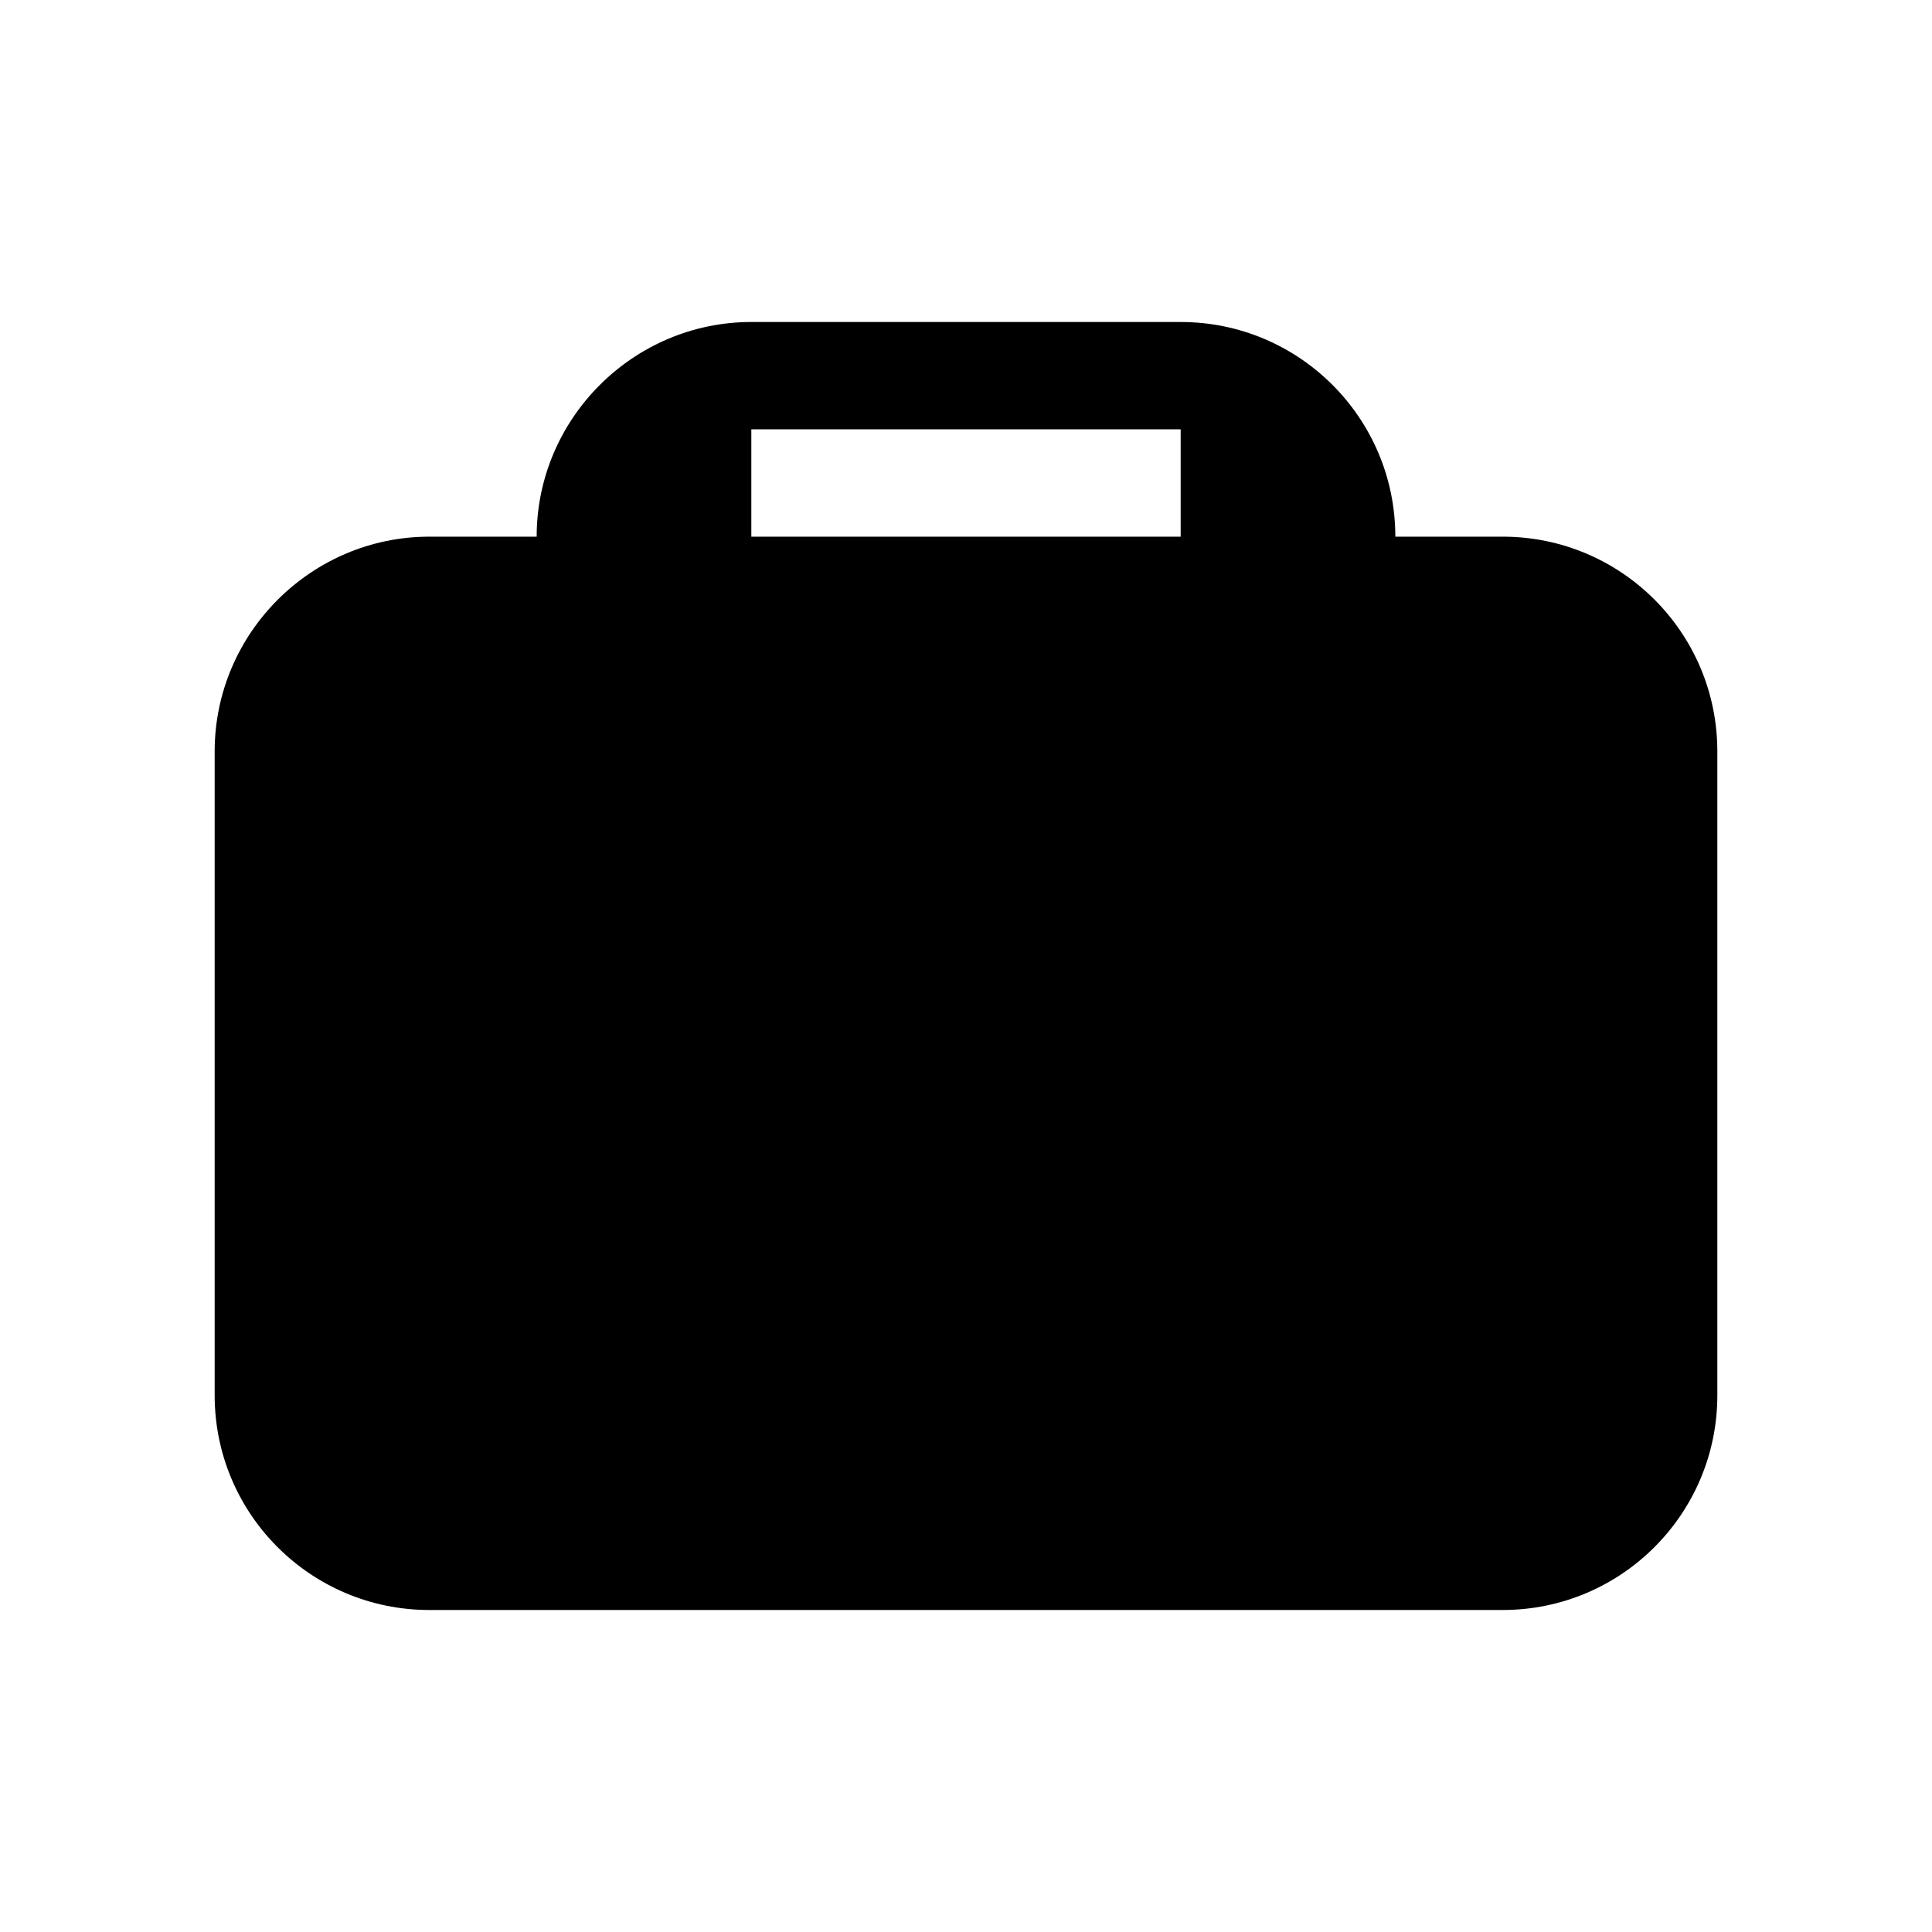
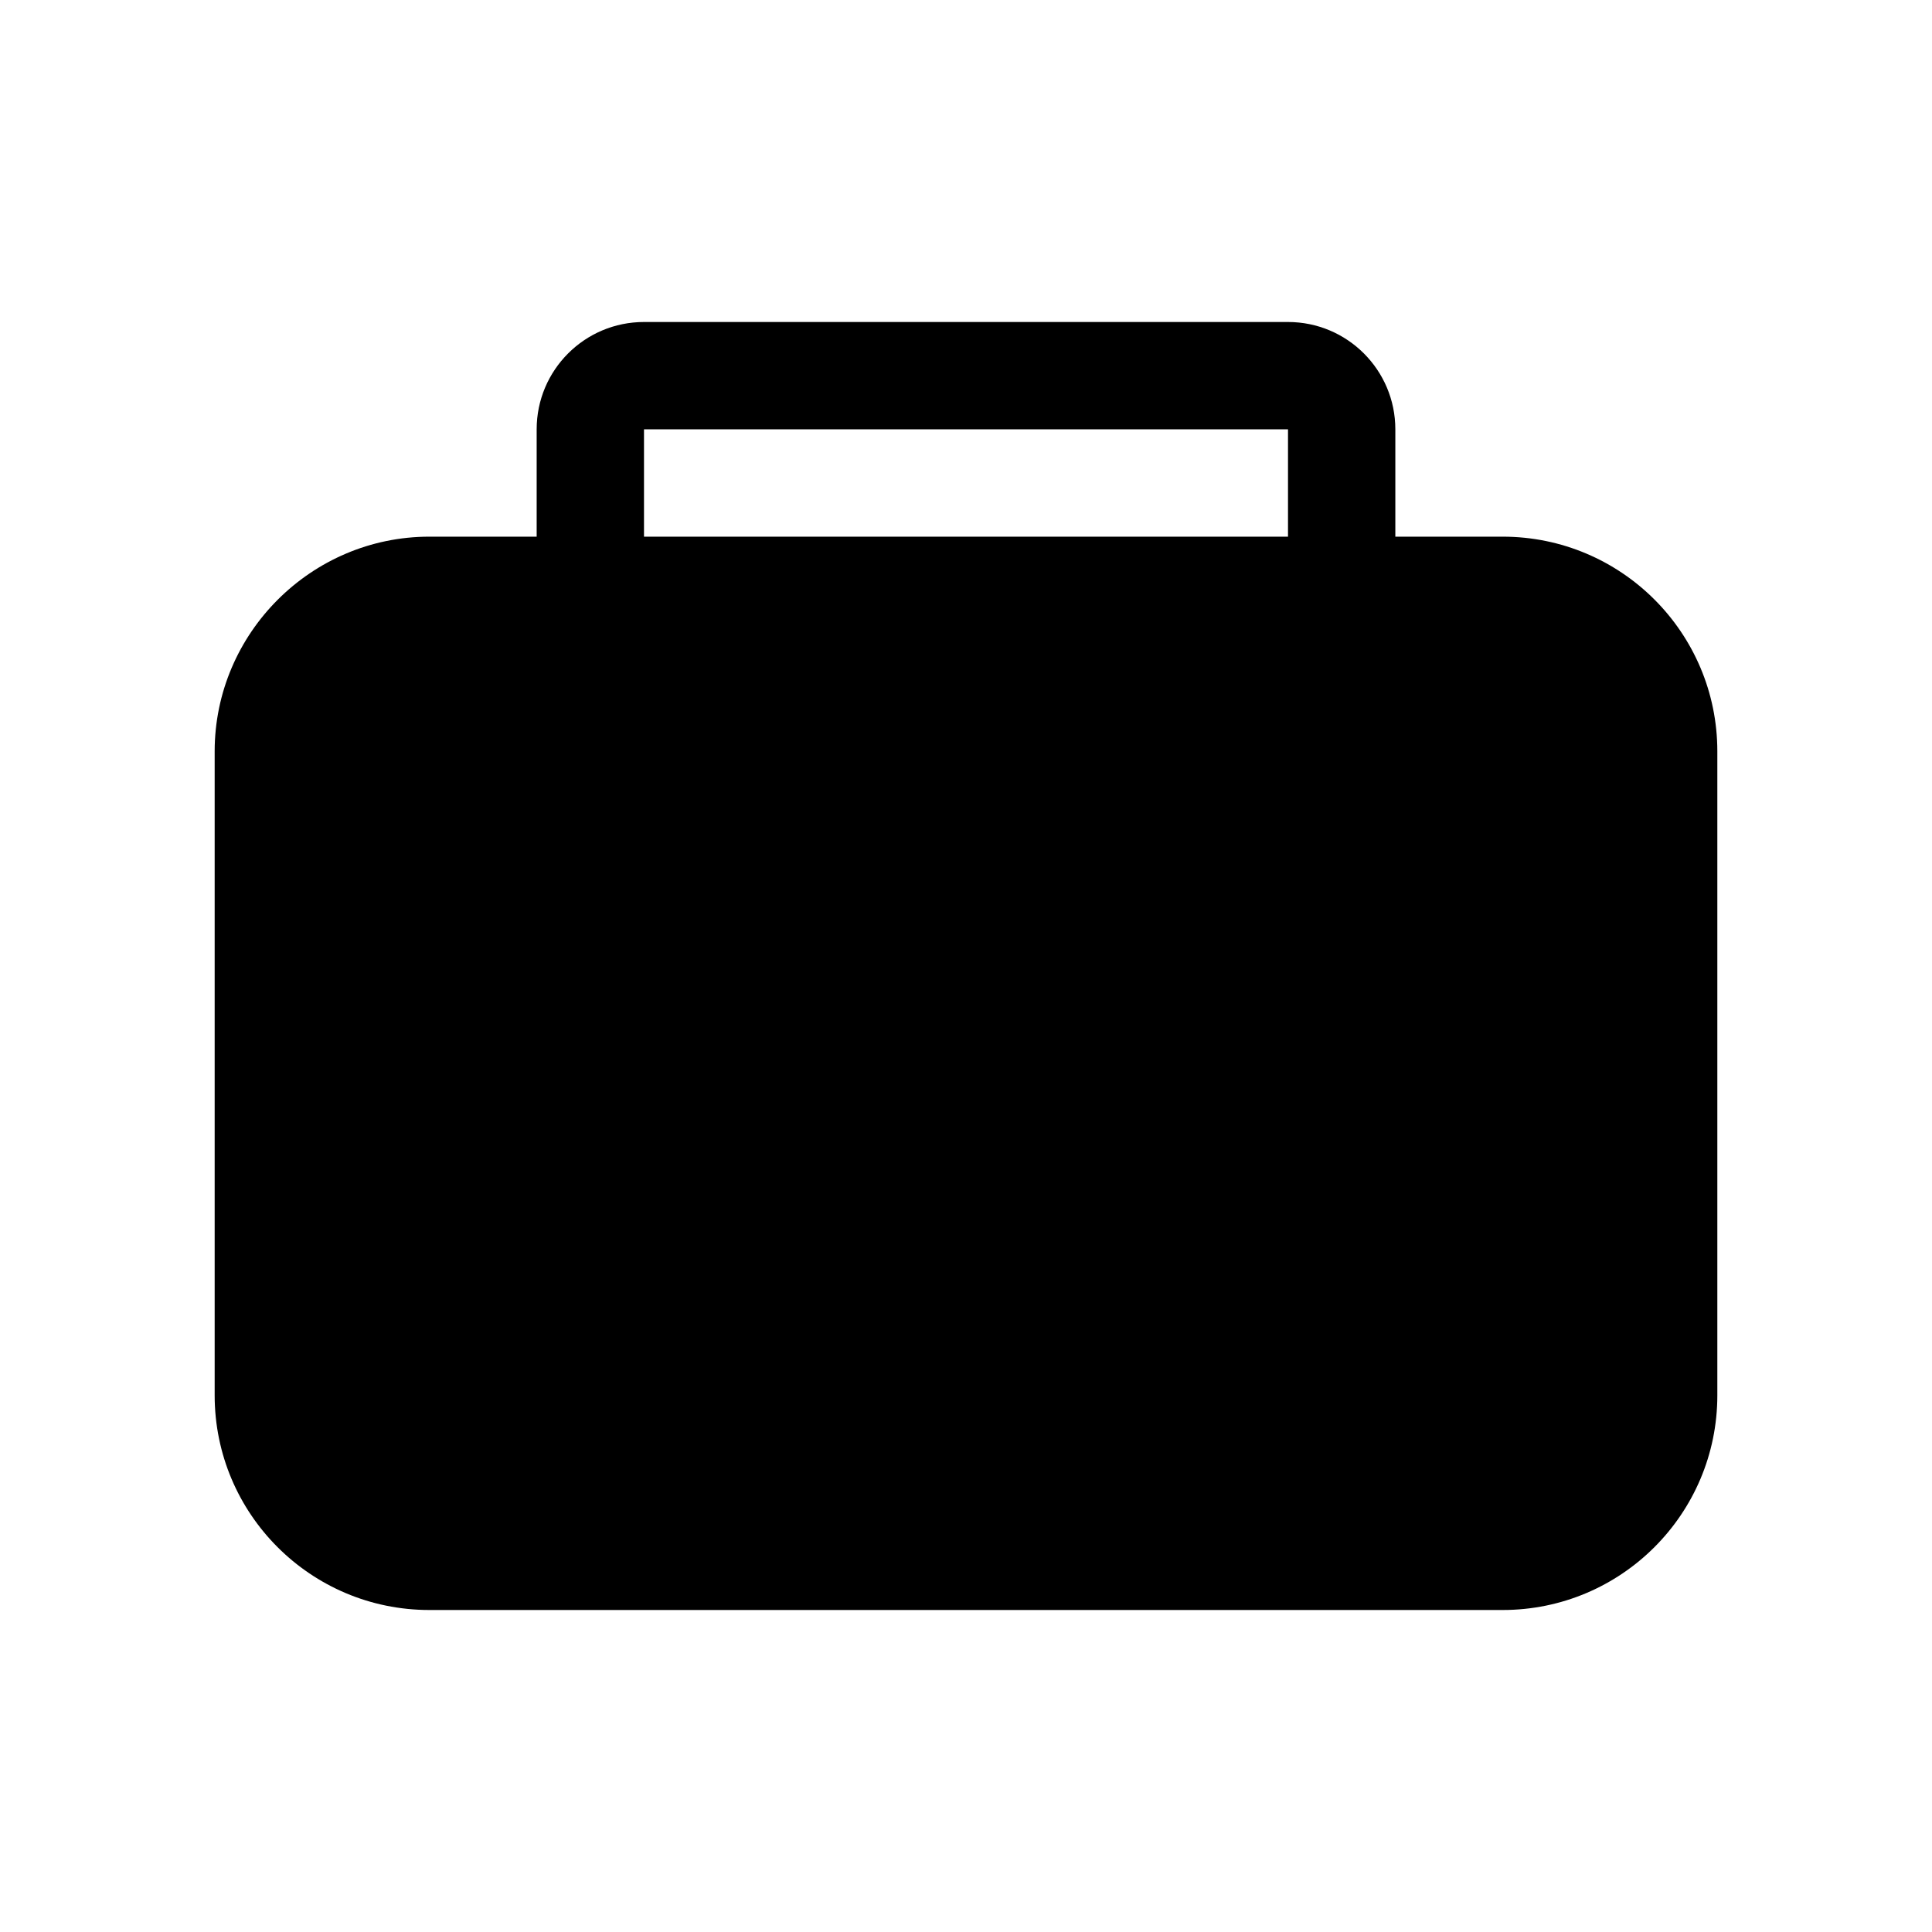
<svg aria-hidden="true" class="svg-icon iconBriefcase" width="18" height="18" viewBox="0 0 18 18">
-   <path d="M5 5c0-1.1.9-2 2-2h4a2 2 0 0 1 2 2h1a2 2 0 0 1 2 2v6a2 2 0 0 1-2 2H4a2 2 0 0 1-2-2V7c0-1.1.9-2 2-2h1zm2-1v1h4V4H7z" />
+   <path d="M5 4a1 1 0 0 1 1-1h6a1 1 0 0 1 1 1v1h1a2 2 0 0 1 2 2v6a2 2 0 0 1-2 2H4a2 2 0 0 1-2-2V7c0-1.1.9-2 2-2h1V4zm7 0H6v1h6V4z" />
</svg>
